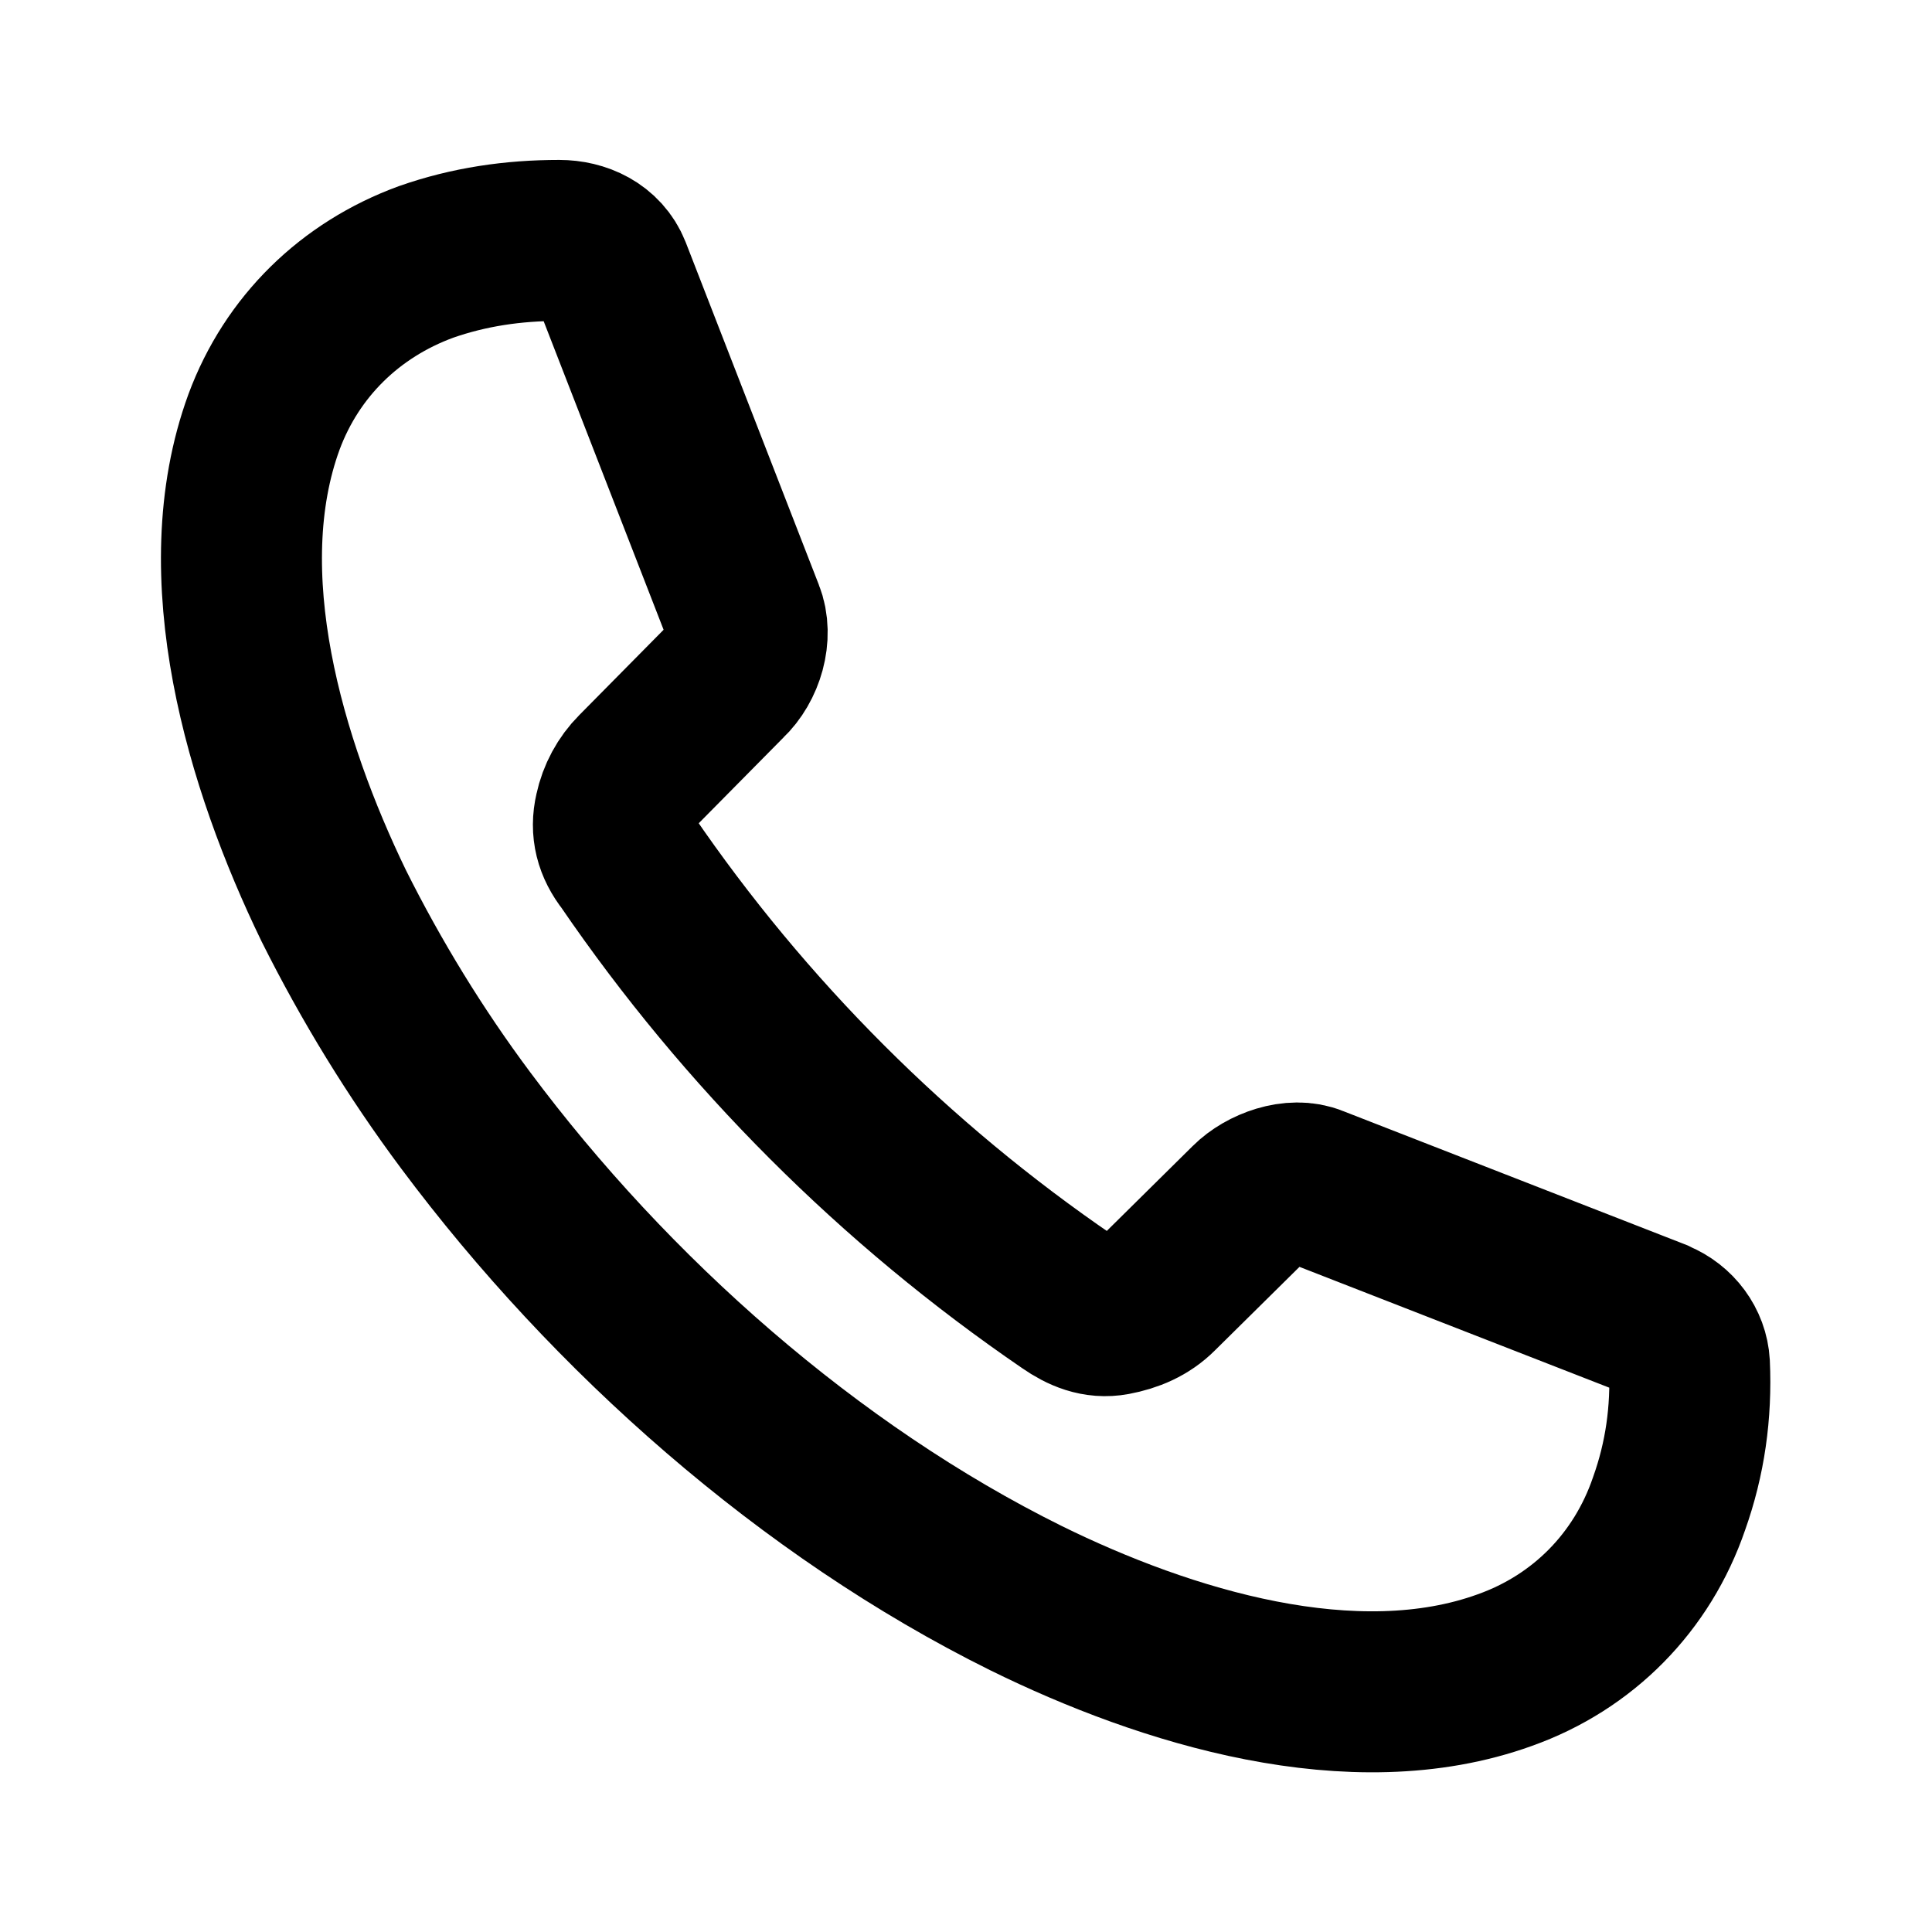
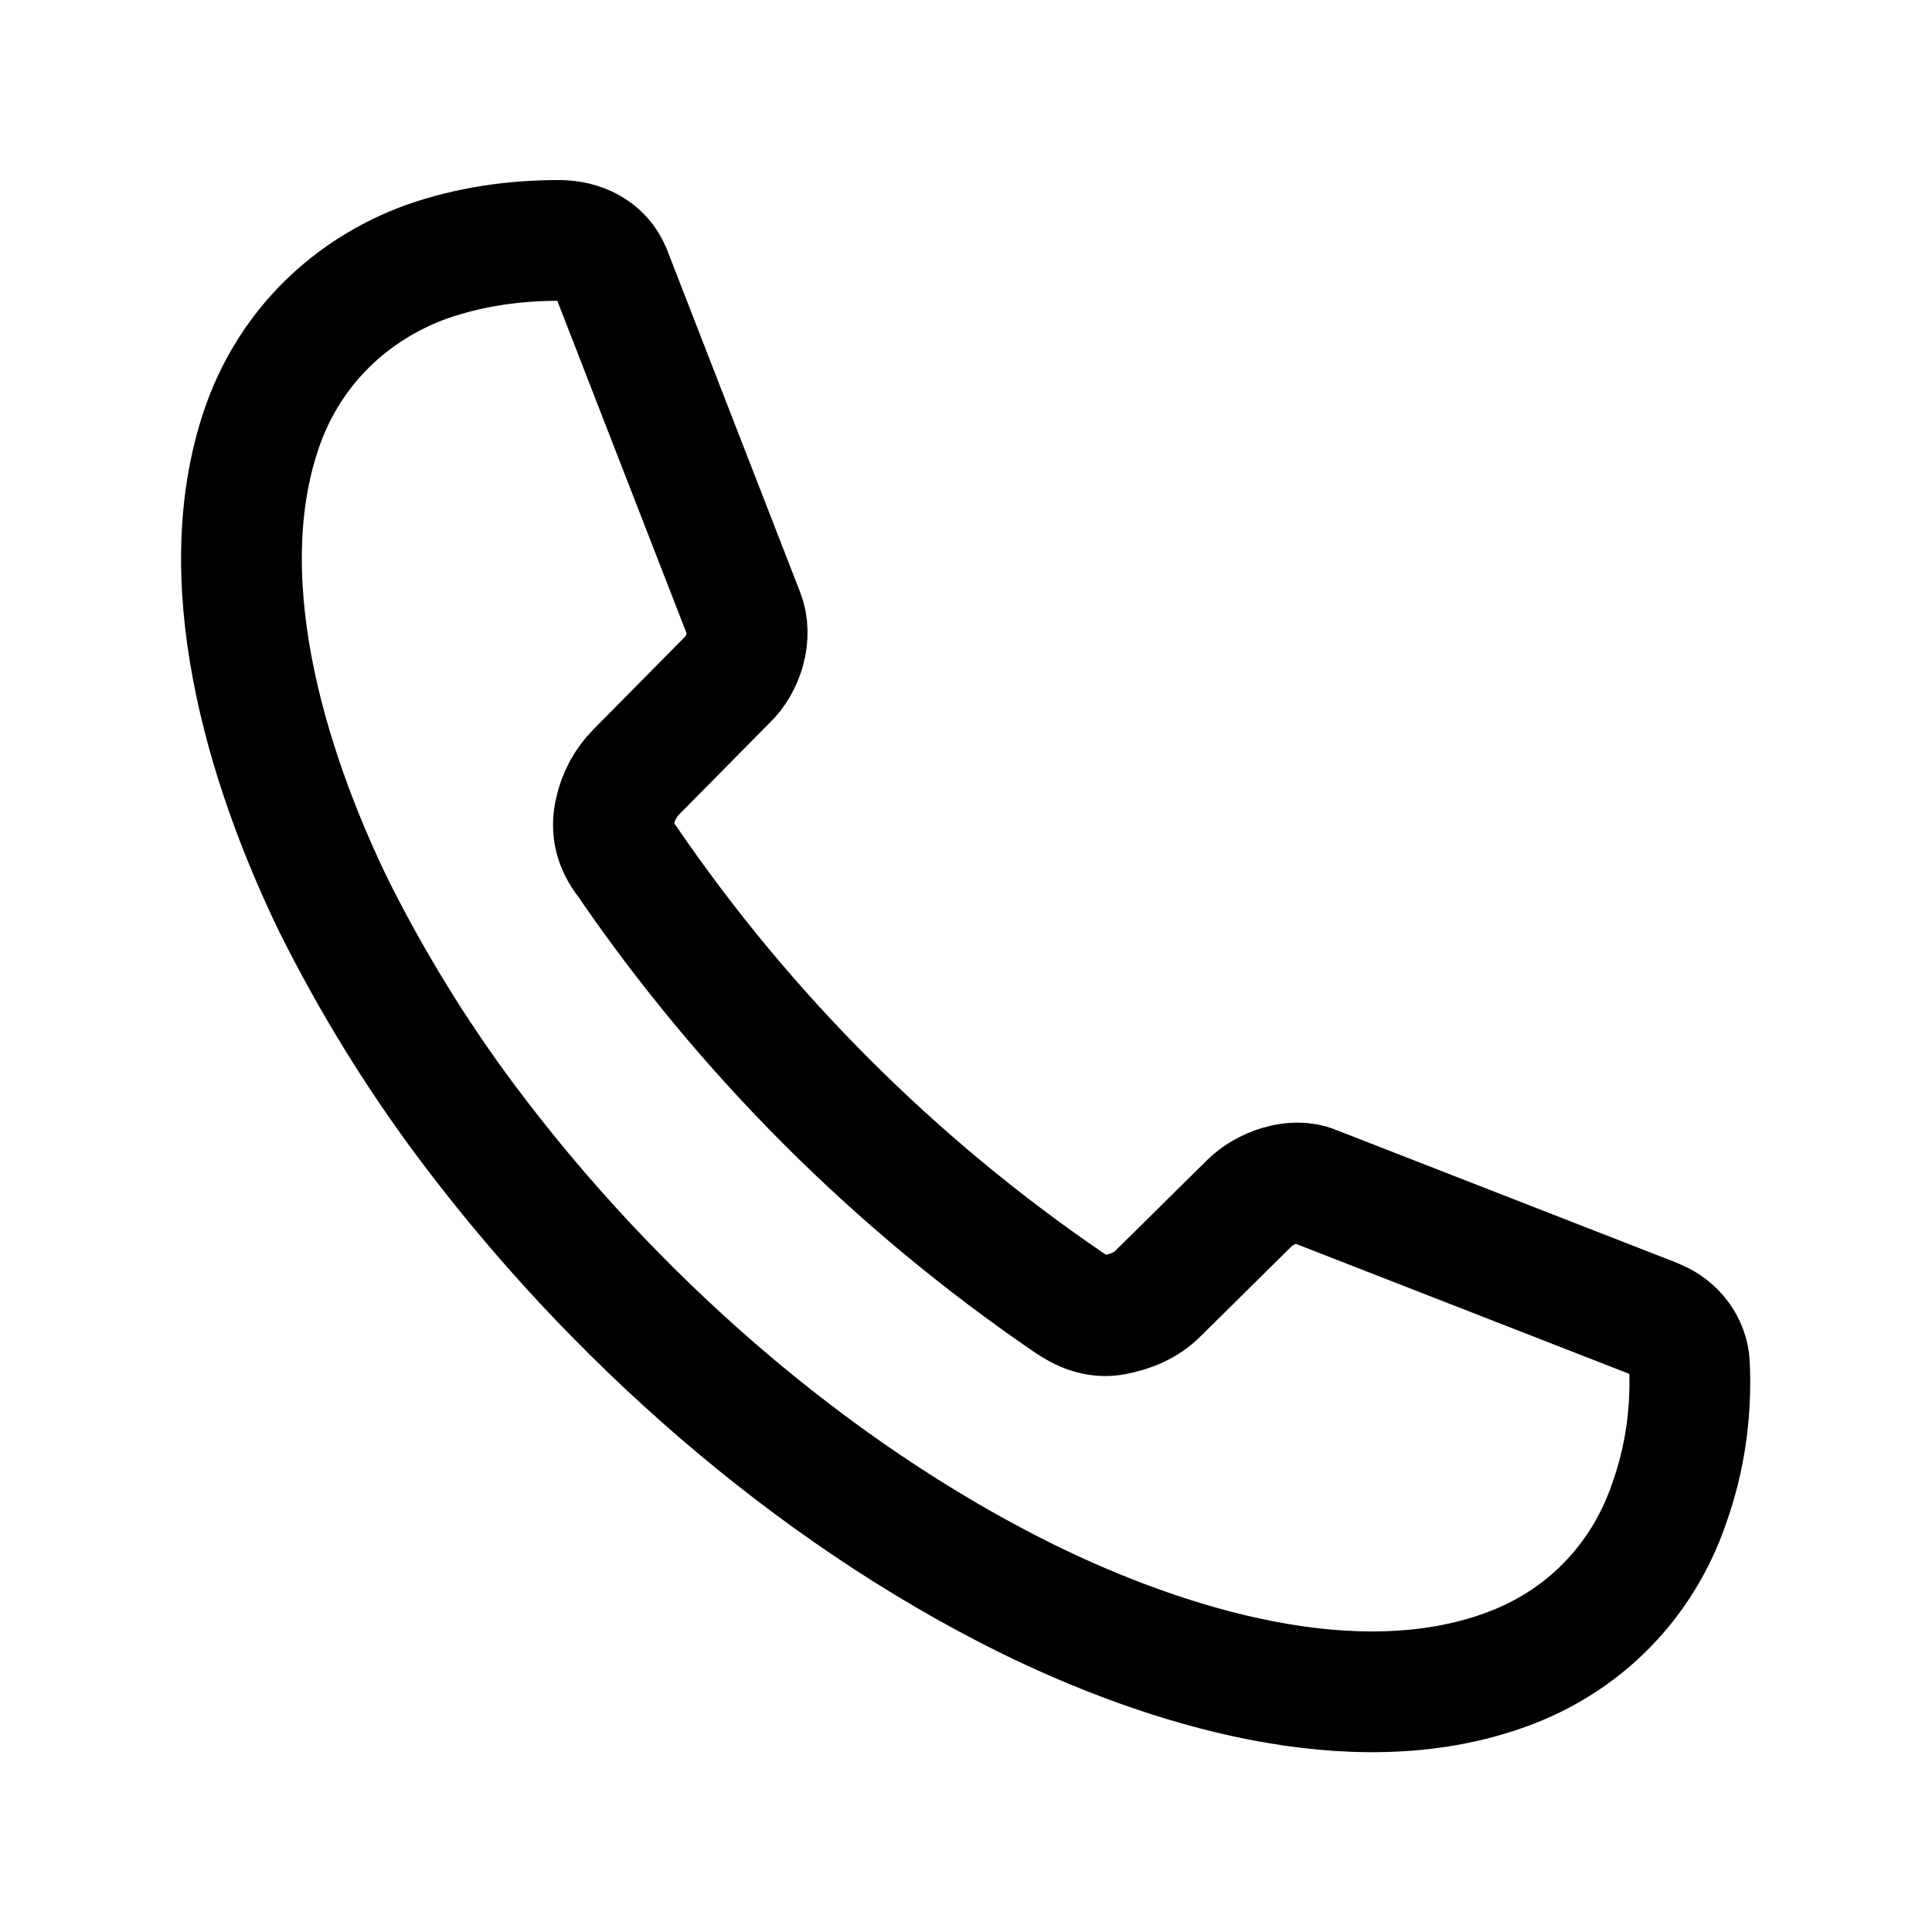
- <svg xmlns="http://www.w3.org/2000/svg" width="100%" height="100%" viewBox="-1.5 -1.5 18 18" fill="none" stroke="currentColor" stroke-width="1.5" stroke-miterlimit="10">
+ <svg xmlns="http://www.w3.org/2000/svg" width="100%" height="100%" viewBox="-1.5 -1.5 18 18" fill="none" stroke="currentColor" stroke-width="1.125" stroke-linecap="round" stroke-linejoin="round">
  <path d="M13.94,10.8c.17.07.29.23.3.41.02.45-.04.88-.19,1.3-.25.73-.8,1.29-1.53,1.55-1.41.51-3.16-.03-4.46-.67-2.02-1-3.87-2.64-5.22-4.45-.47-.63-.88-1.3-1.23-2C.97,5.62.44,3.85.96,2.43c.26-.7.8-1.23,1.51-1.49.4-.14.81-.2,1.24-.2.2,0,.4.09.48.29l1.24,3.19c.08.2,0,.47-.16.62l-.84.85c-.1.1-.17.23-.2.37-.04.17,0,.32.11.46,1.1,1.61,2.5,3.01,4.11,4.11.13.09.27.15.43.12s.3-.09.41-.2l.85-.84c.14-.14.41-.24.6-.16l3.18,1.24Z" />
</svg>
